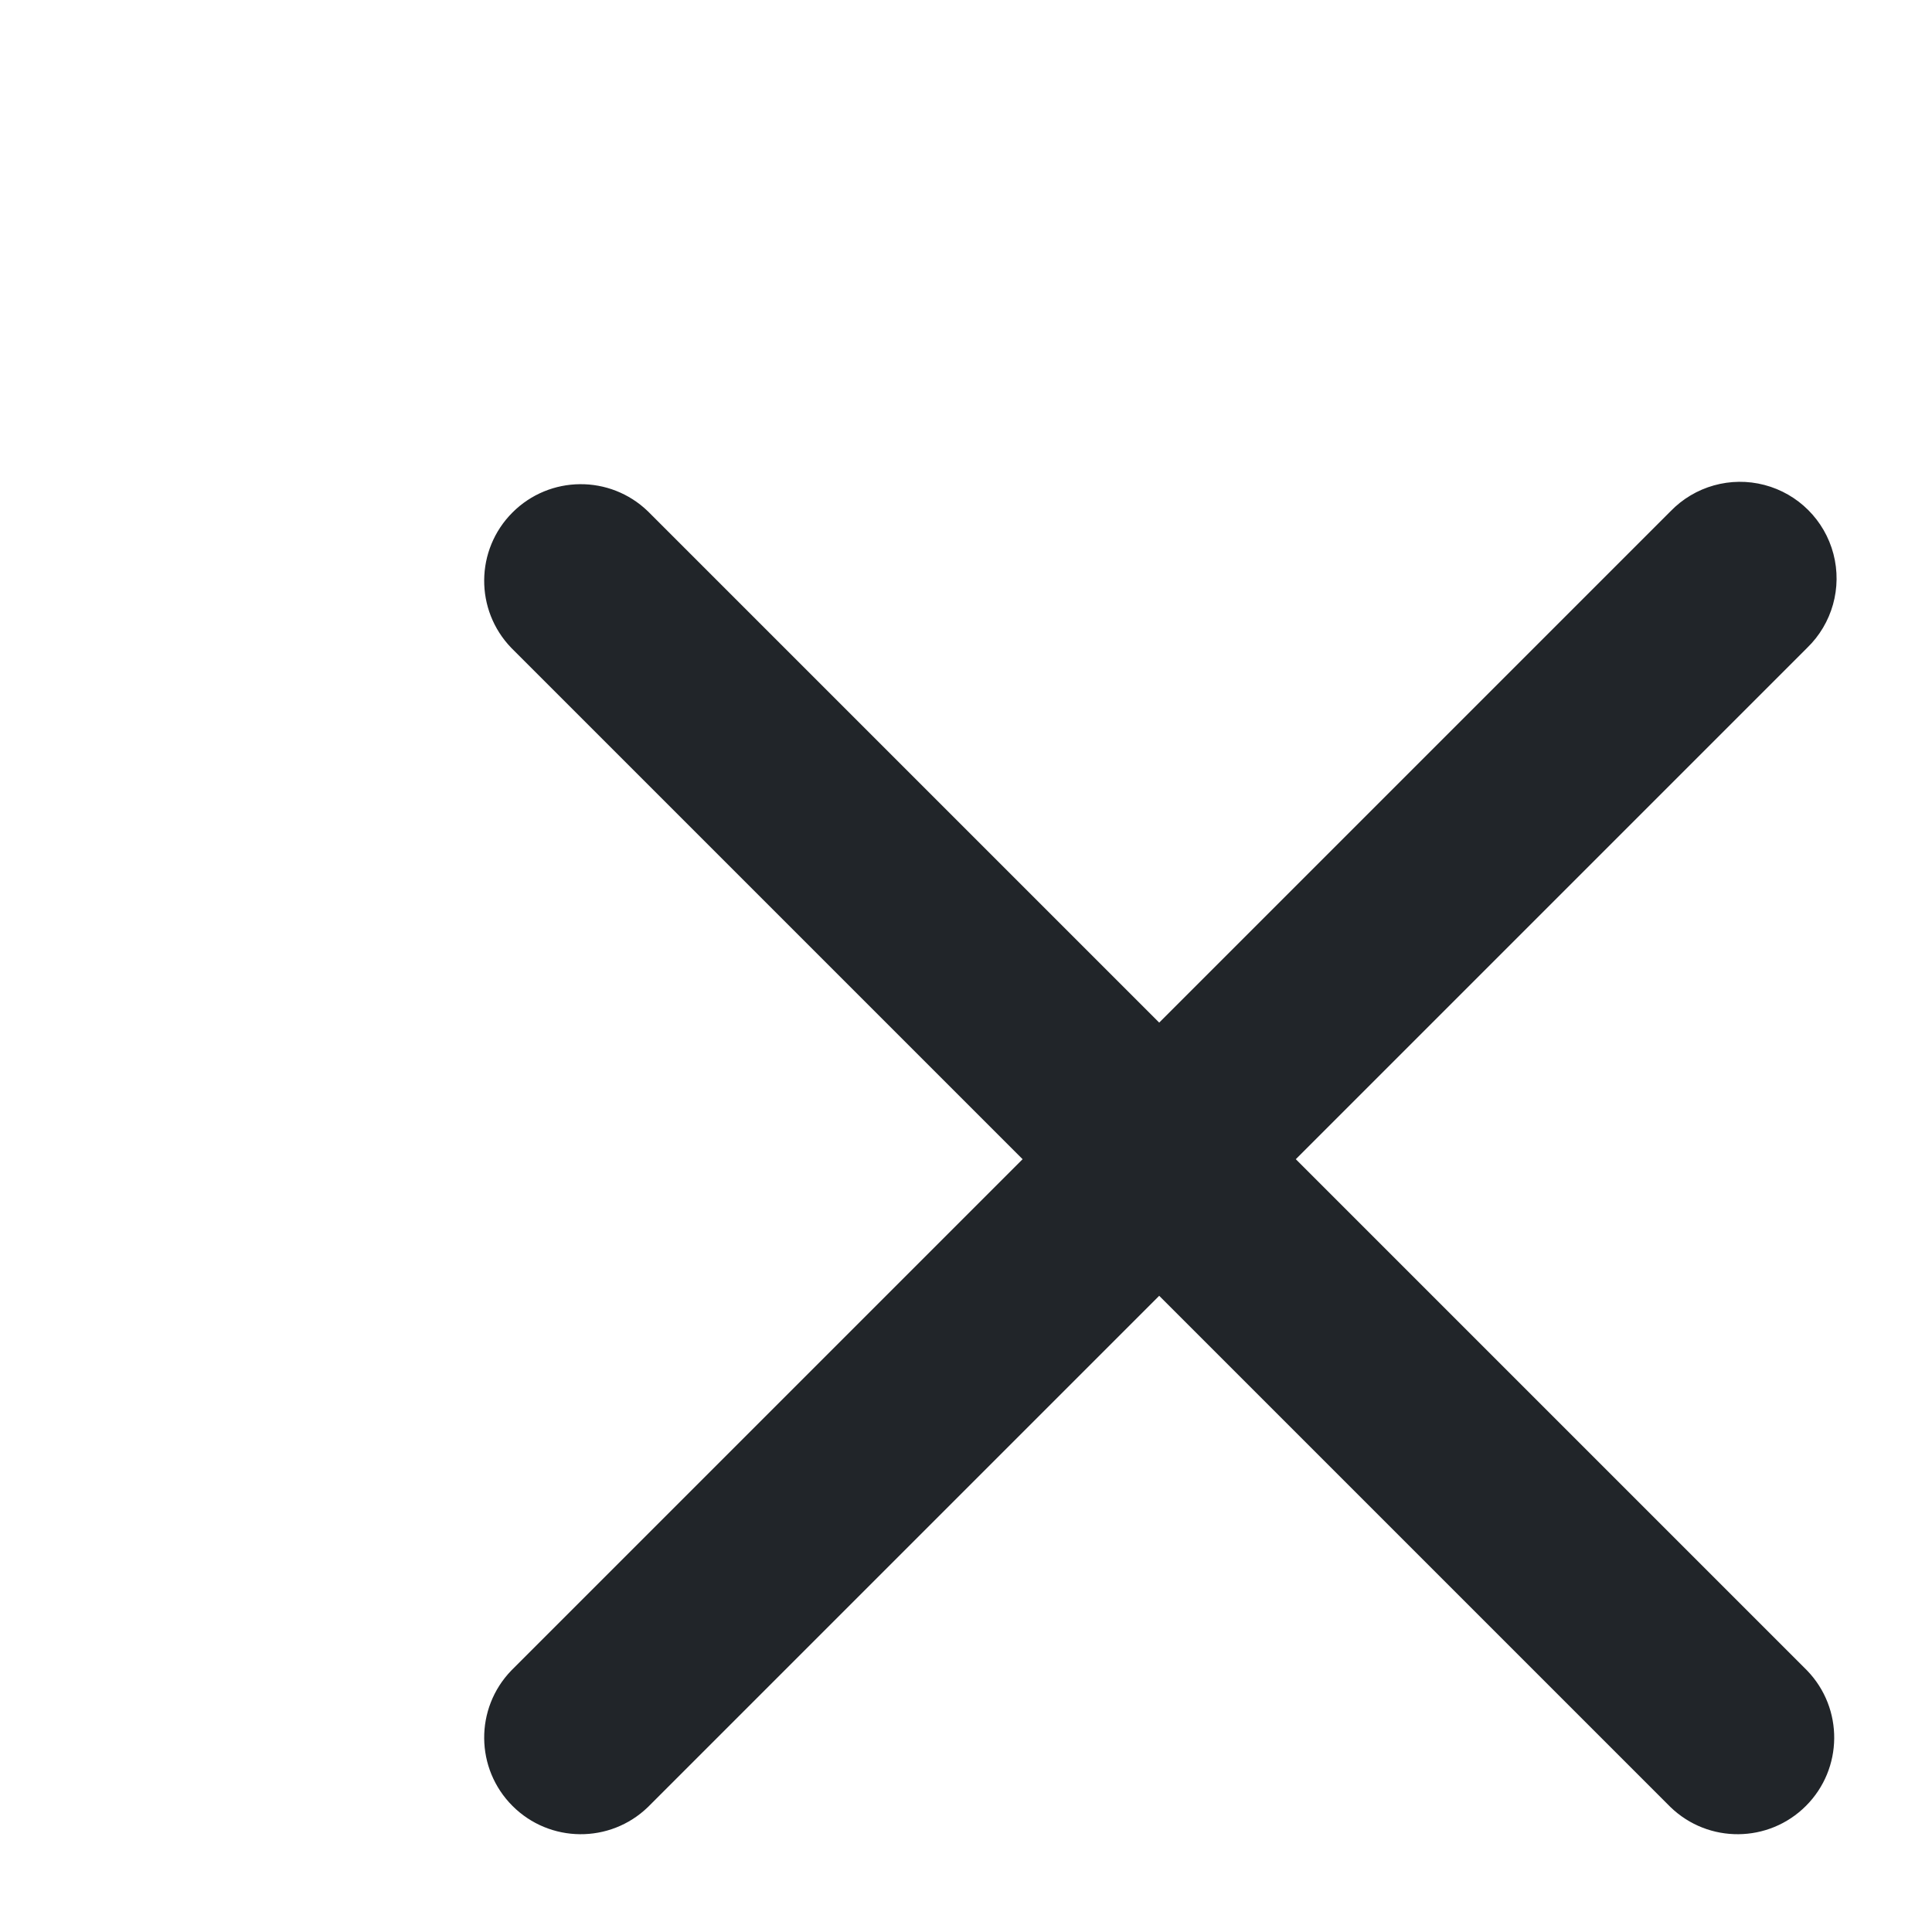
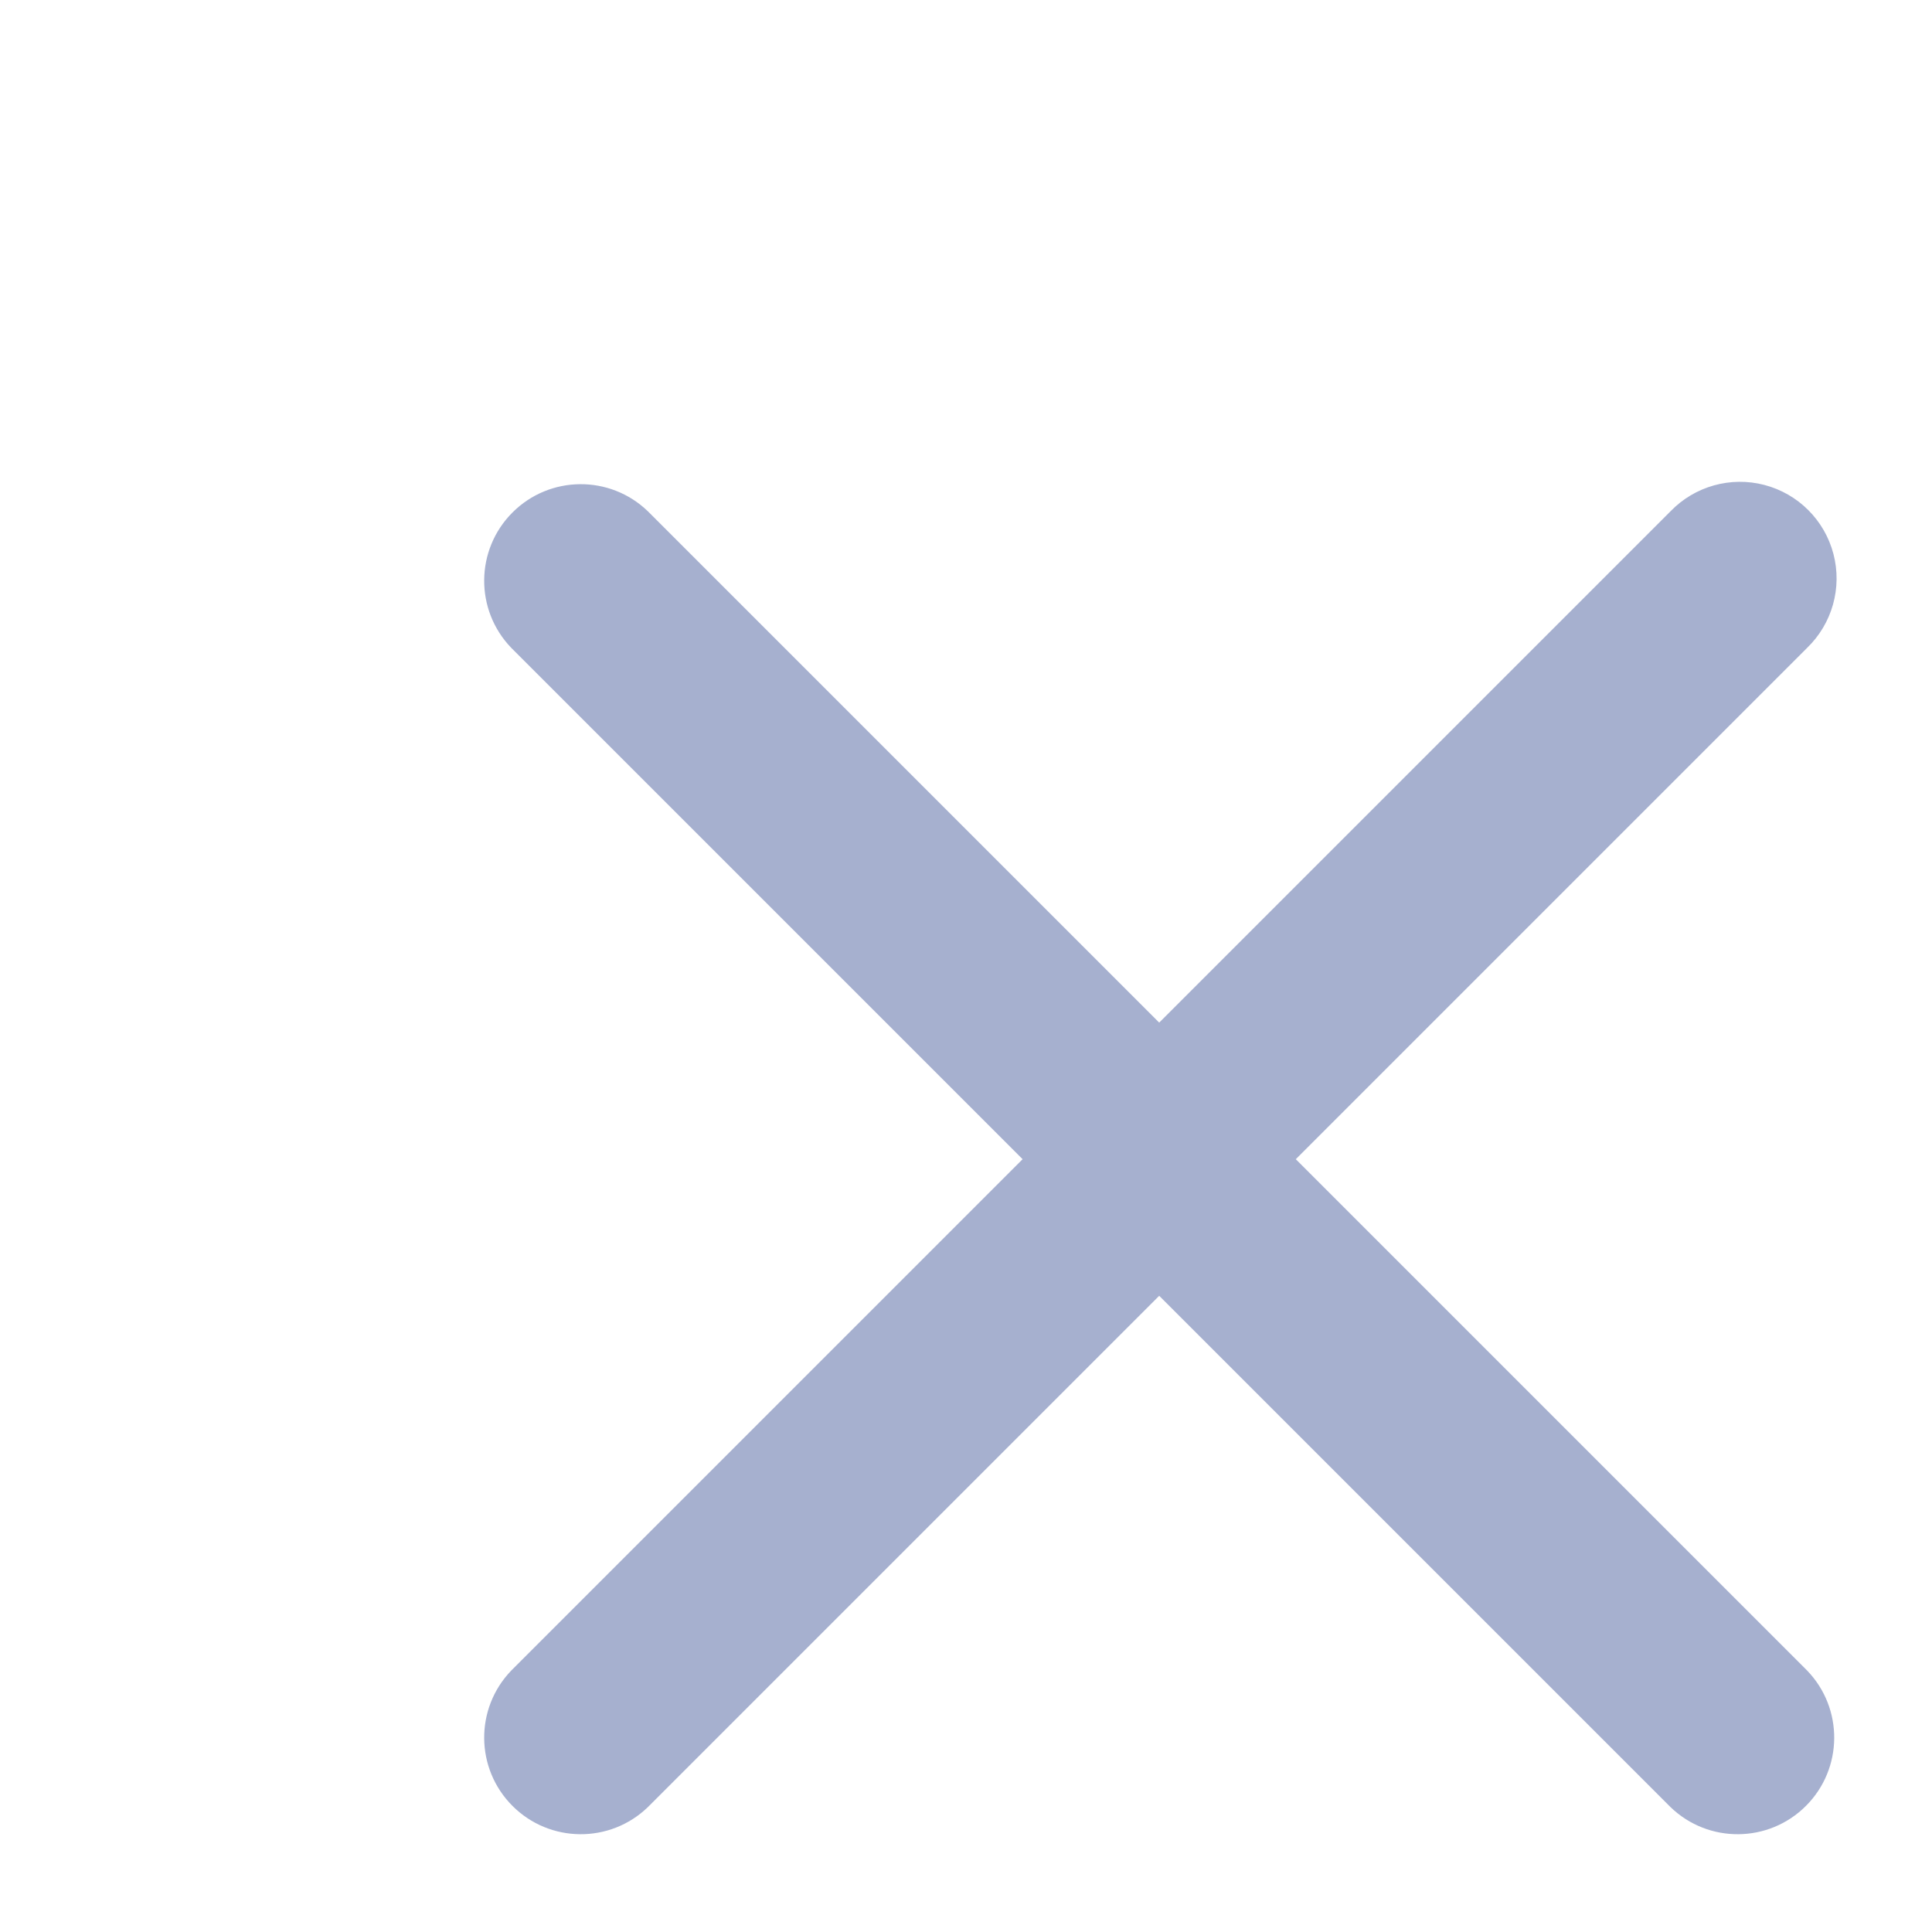
<svg xmlns="http://www.w3.org/2000/svg" width="20" height="20" viewBox="0 0 20 20" focusable="false" role="presentation">
-   <path d="M12 10.586L6.707 5.293a1 1 0 0 0-1.414 1.414L10.586 12l-5.293 5.293a1 1 0 0 0 1.414 1.414L12 13.414l5.293 5.293a1 1 0 0 0 1.414-1.414L13.414 12l5.293-5.293a1 1 0 1 0-1.414-1.414L12 10.586z" fill="#212529" />
+   <path d="M12 10.586L6.707 5.293a1 1 0 0 0-1.414 1.414L10.586 12l-5.293 5.293a1 1 0 0 0 1.414 1.414L12 13.414l5.293 5.293a1 1 0 0 0 1.414-1.414L13.414 12l5.293-5.293a1 1 0 1 0-1.414-1.414L12 10.586z" fill="#a6b0cf" />
</svg>
